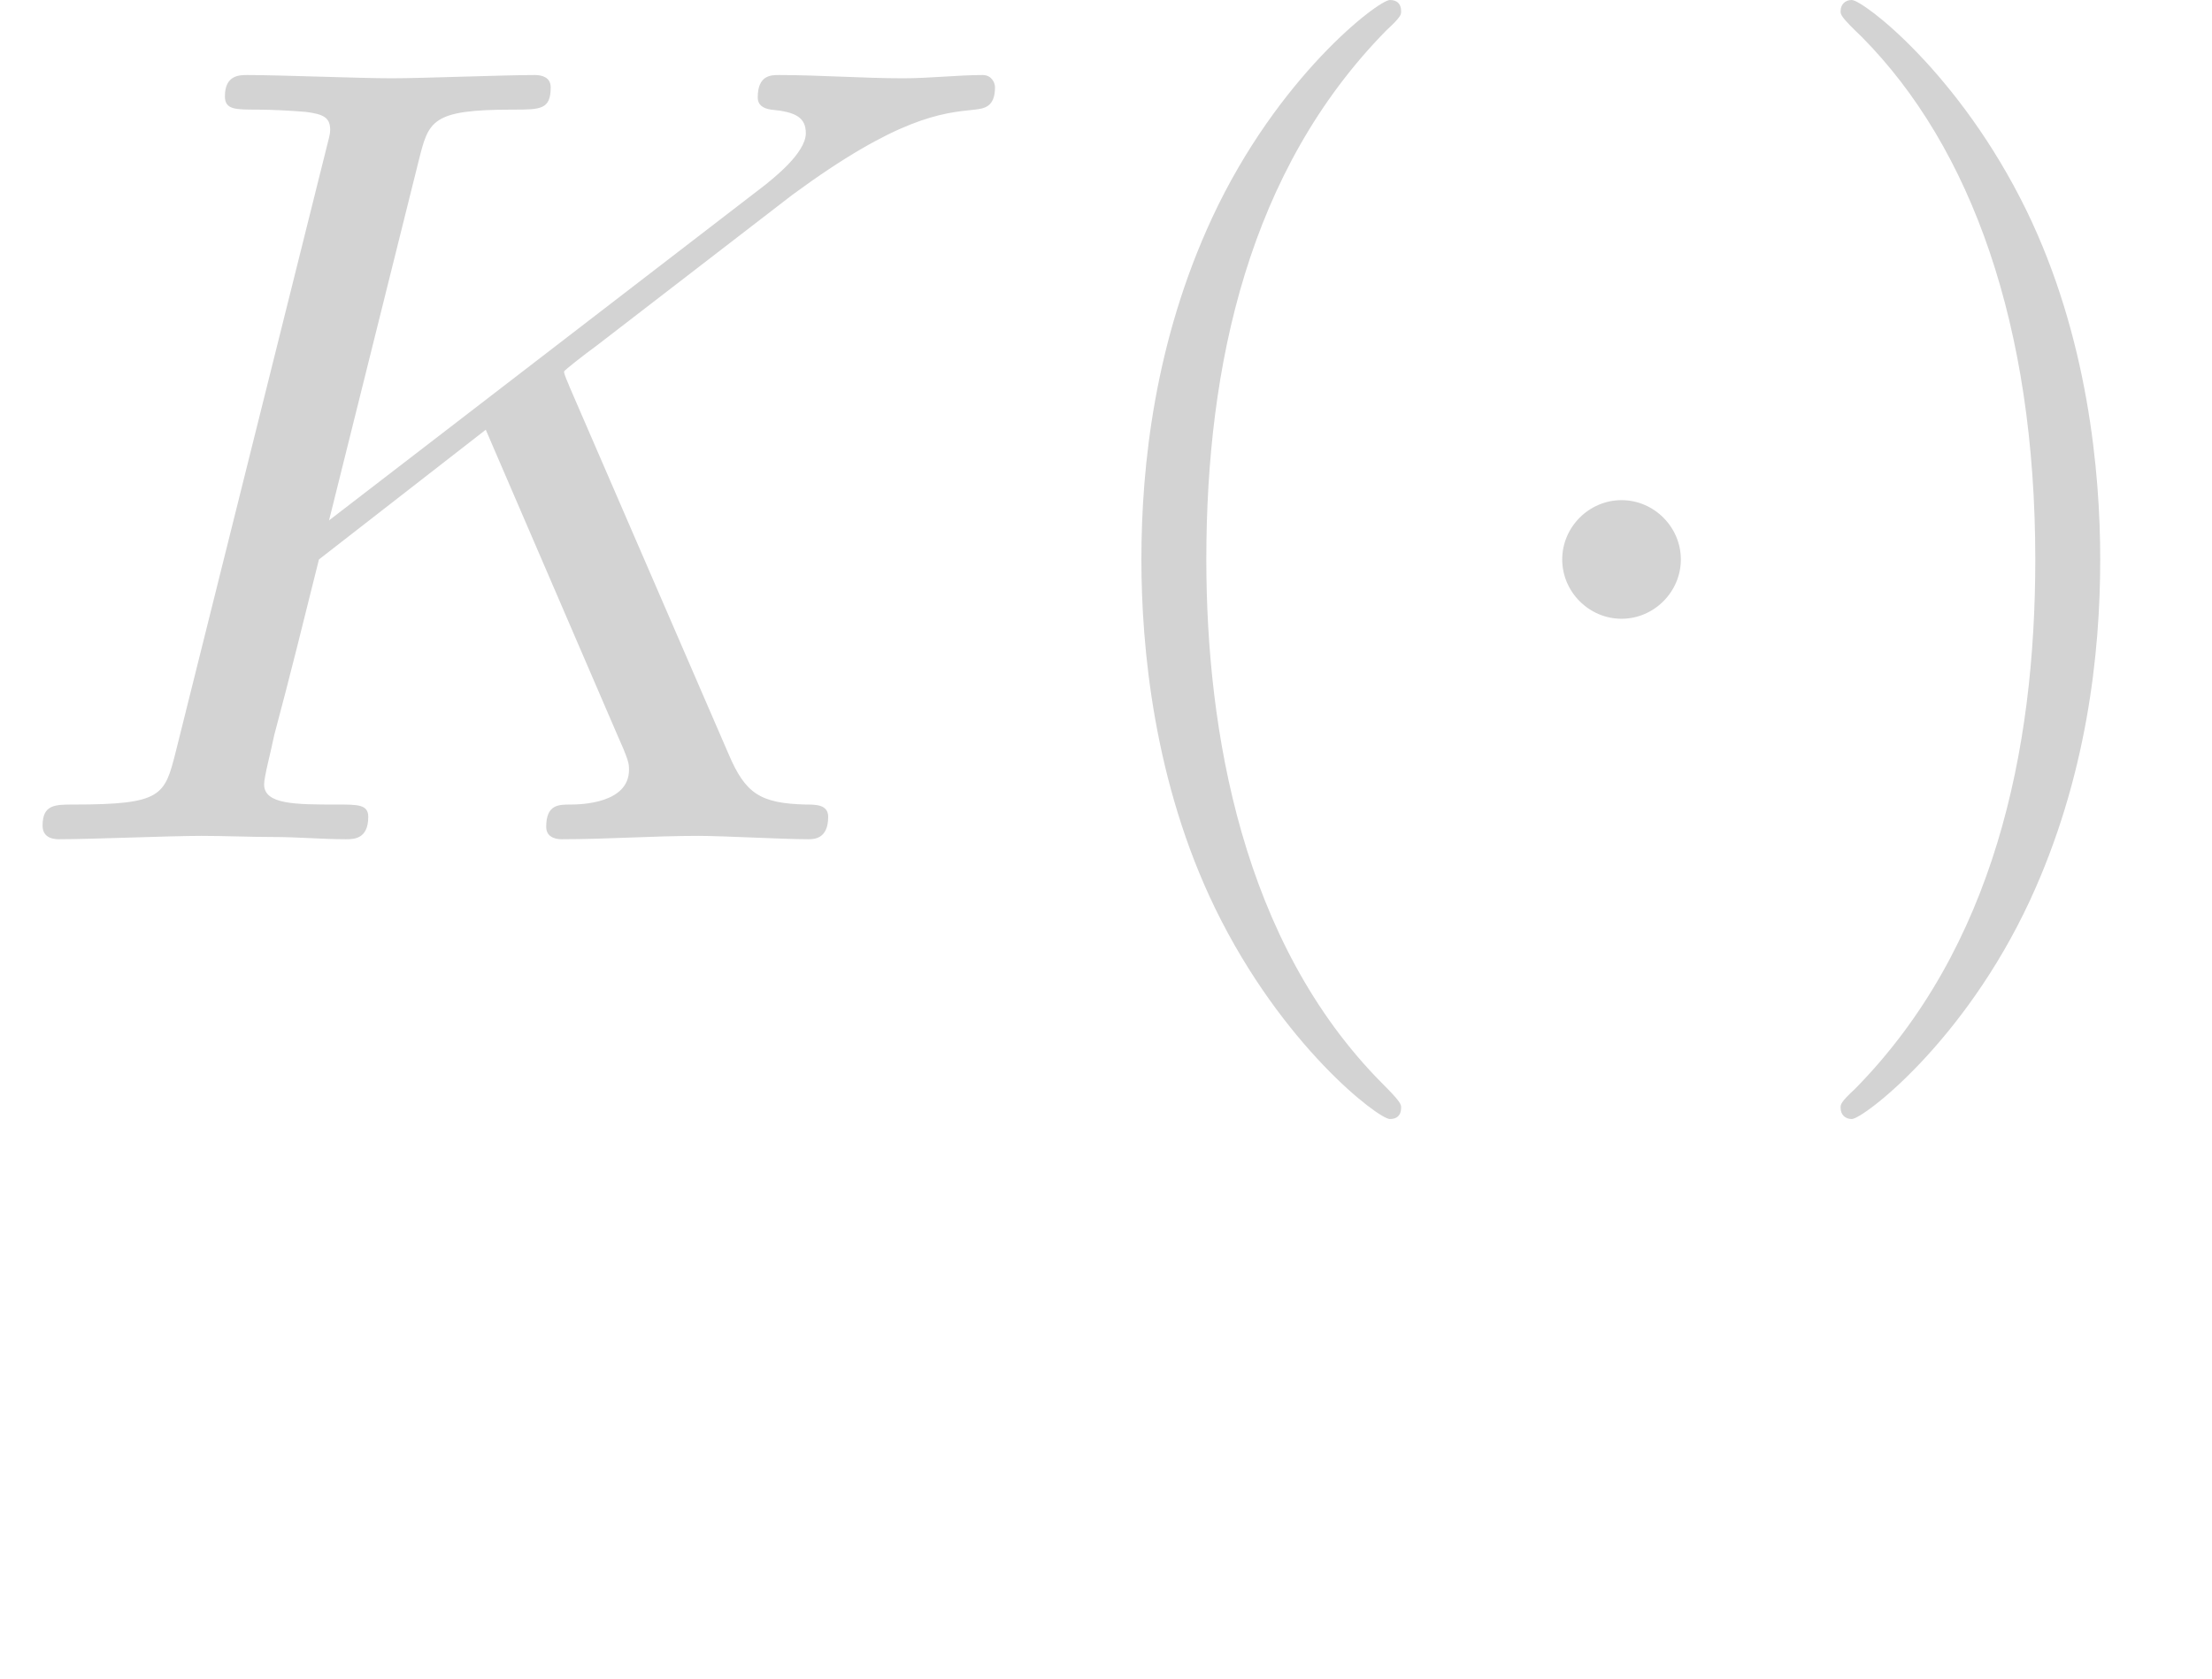
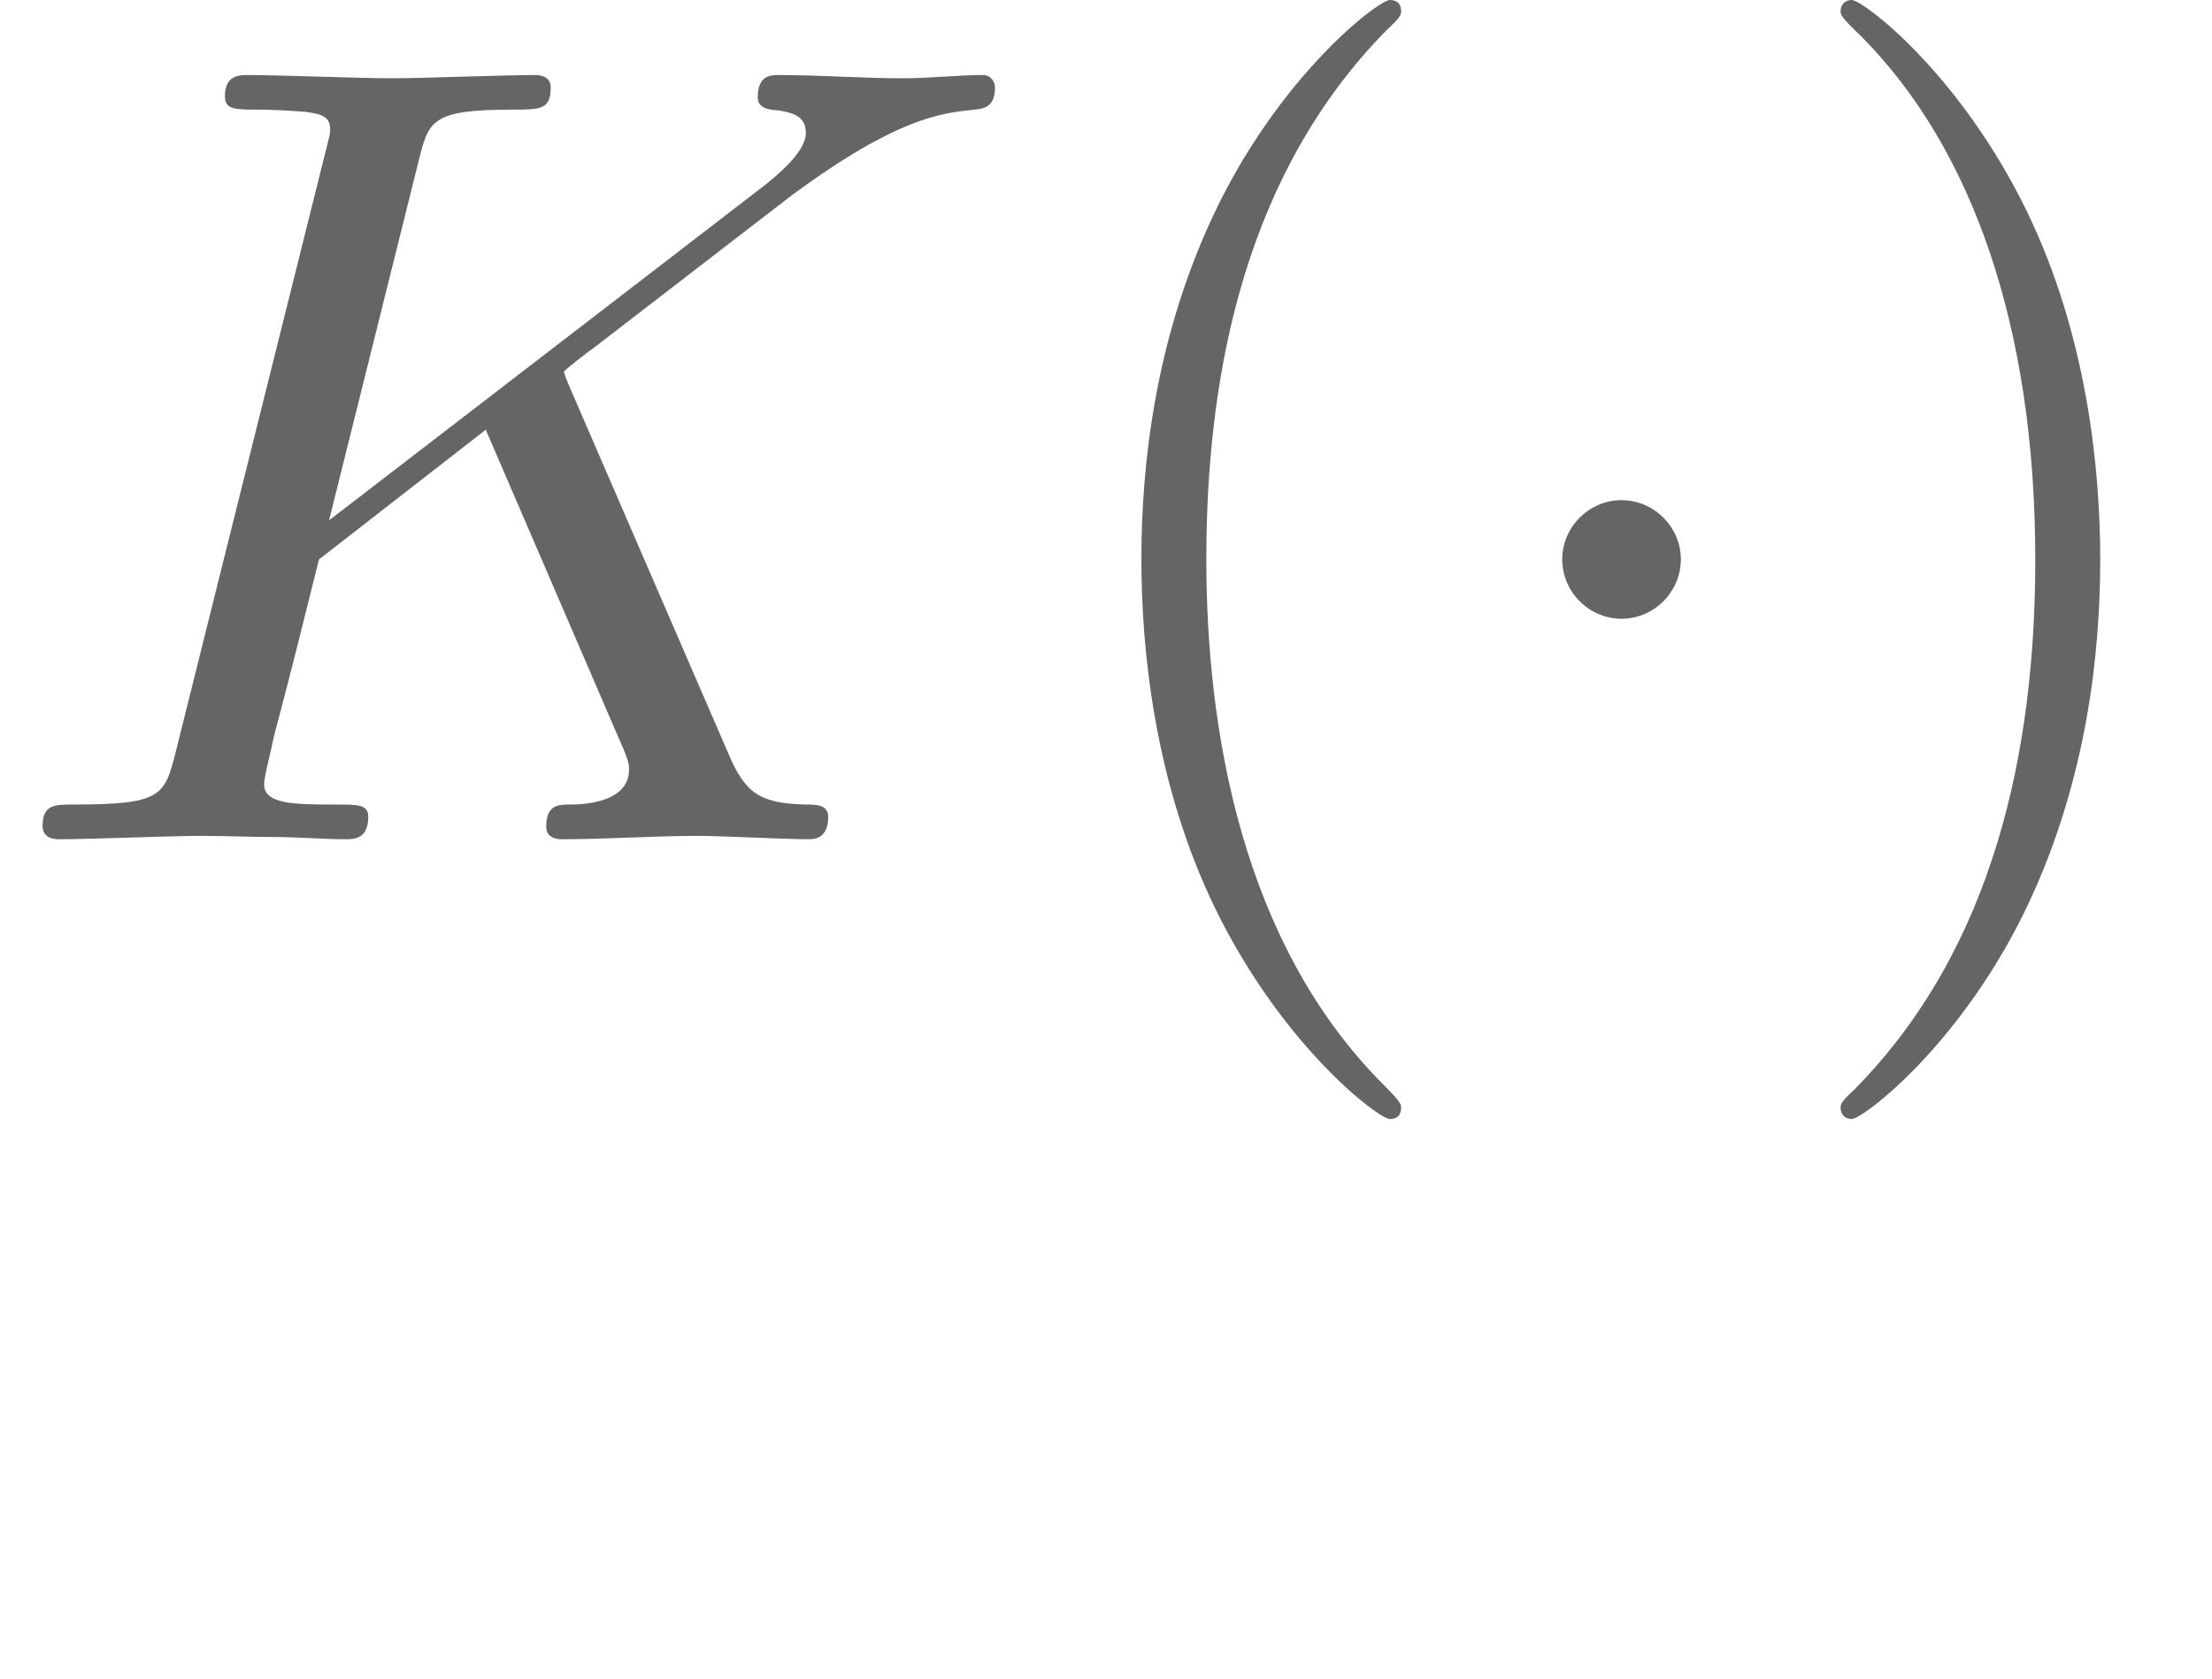
<svg xmlns="http://www.w3.org/2000/svg" xmlns:ns1="http://github.com/leegao/readme2tex/" xmlns:xlink="http://www.w3.org/1999/xlink" height="14.944pt" ns1:offset="2.4906600000000054" version="1.1" viewBox="-52.075 -69.509 19.69 14.944" width="19.69pt">
  <defs>
    <path d="M3.298 2.391C3.298 2.361 3.298 2.341 3.128 2.172C1.883 0.917 1.564 -0.966 1.564 -2.491C1.564 -4.224 1.943 -5.958 3.168 -7.203C3.298 -7.323 3.298 -7.342 3.298 -7.372C3.298 -7.442 3.258 -7.472 3.198 -7.472C3.098 -7.472 2.202 -6.795 1.614 -5.529C1.106 -4.433 0.986 -3.328 0.986 -2.491C0.986 -1.714 1.096 -0.508 1.644 0.618C2.242 1.843 3.098 2.491 3.198 2.491C3.258 2.491 3.298 2.461 3.298 2.391Z" id="g2-40" />
    <path d="M2.879 -2.491C2.879 -3.268 2.77 -4.473 2.222 -5.599C1.624 -6.824 0.767 -7.472 0.667 -7.472C0.608 -7.472 0.568 -7.432 0.568 -7.372C0.568 -7.342 0.568 -7.323 0.757 -7.143C1.733 -6.157 2.301 -4.573 2.301 -2.491C2.301 -0.787 1.933 0.966 0.697 2.222C0.568 2.341 0.568 2.361 0.568 2.391C0.568 2.451 0.608 2.491 0.667 2.491C0.767 2.491 1.664 1.813 2.252 0.548C2.76 -0.548 2.879 -1.654 2.879 -2.491Z" id="g2-41" />
    <path d="M3.318 -0.757C3.357 -0.359 3.626 0.06 4.095 0.06C4.304 0.06 4.912 -0.08 4.912 -0.887V-1.445H4.663V-0.887C4.663 -0.309 4.413 -0.249 4.304 -0.249C3.975 -0.249 3.935 -0.697 3.935 -0.747V-2.74C3.935 -3.158 3.935 -3.547 3.577 -3.915C3.188 -4.304 2.69 -4.463 2.212 -4.463C1.395 -4.463 0.707 -3.995 0.707 -3.337C0.707 -3.039 0.907 -2.869 1.166 -2.869C1.445 -2.869 1.624 -3.068 1.624 -3.328C1.624 -3.447 1.574 -3.776 1.116 -3.786C1.385 -4.134 1.873 -4.244 2.192 -4.244C2.68 -4.244 3.248 -3.856 3.248 -2.969V-2.6C2.74 -2.57 2.042 -2.54 1.415 -2.242C0.667 -1.903 0.418 -1.385 0.418 -0.946C0.418 -0.139 1.385 0.11 2.012 0.11C2.67 0.11 3.128 -0.289 3.318 -0.757ZM3.248 -2.391V-1.395C3.248 -0.448 2.531 -0.11 2.082 -0.11C1.594 -0.11 1.186 -0.458 1.186 -0.956C1.186 -1.504 1.604 -2.331 3.248 -2.391Z" id="g2-97" />
    <path d="M5.071 -4.025C5.061 -4.055 5.021 -4.134 5.021 -4.164C5.021 -4.174 5.2 -4.314 5.31 -4.394L7.054 -5.738C7.99 -6.426 8.379 -6.466 8.677 -6.496C8.757 -6.506 8.857 -6.516 8.857 -6.695C8.857 -6.735 8.827 -6.804 8.747 -6.804C8.528 -6.804 8.279 -6.775 8.04 -6.775C7.681 -6.775 7.293 -6.804 6.934 -6.804C6.864 -6.804 6.745 -6.804 6.745 -6.605C6.745 -6.535 6.795 -6.506 6.864 -6.496C7.083 -6.476 7.173 -6.426 7.173 -6.286C7.173 -6.107 6.874 -5.878 6.814 -5.828L2.929 -2.839L3.726 -6.037C3.816 -6.396 3.836 -6.496 4.563 -6.496C4.812 -6.496 4.902 -6.496 4.902 -6.695C4.902 -6.785 4.822 -6.804 4.762 -6.804C4.483 -6.804 3.766 -6.775 3.487 -6.775C3.198 -6.775 2.491 -6.804 2.202 -6.804C2.132 -6.804 2.002 -6.804 2.002 -6.615C2.002 -6.496 2.092 -6.496 2.291 -6.496C2.421 -6.496 2.6 -6.486 2.72 -6.476C2.879 -6.456 2.939 -6.426 2.939 -6.316C2.939 -6.276 2.929 -6.247 2.899 -6.127L1.564 -0.777C1.465 -0.389 1.445 -0.309 0.658 -0.309C0.488 -0.309 0.379 -0.309 0.379 -0.12C0.379 0 0.498 0 0.528 0C0.807 0 1.514 -0.03 1.793 -0.03C2.002 -0.03 2.222 -0.02 2.431 -0.02C2.65 -0.02 2.869 0 3.078 0C3.148 0 3.278 0 3.278 -0.199C3.278 -0.309 3.188 -0.309 2.999 -0.309C2.63 -0.309 2.351 -0.309 2.351 -0.488C2.351 -0.558 2.411 -0.777 2.441 -0.927C2.58 -1.445 2.71 -1.973 2.839 -2.491L4.324 -3.646L5.479 -0.966C5.599 -0.697 5.599 -0.677 5.599 -0.618C5.599 -0.319 5.171 -0.309 5.081 -0.309C4.971 -0.309 4.862 -0.309 4.862 -0.11C4.862 0 4.981 0 5.001 0C5.4 0 5.818 -0.03 6.217 -0.03C6.436 -0.03 6.974 0 7.193 0C7.243 0 7.372 0 7.372 -0.199C7.372 -0.309 7.263 -0.309 7.173 -0.309C6.765 -0.319 6.635 -0.408 6.486 -0.757L5.071 -4.025Z" id="g1-75" />
    <path d="M1.913 -2.491C1.913 -2.78 1.674 -3.019 1.385 -3.019S0.857 -2.78 0.857 -2.491S1.096 -1.963 1.385 -1.963S1.913 -2.202 1.913 -2.491Z" id="g0-1" />
  </defs>
-   <g fill-opacity="1.0" id="page1" fill="#D3D3D3">
+   <g fill-opacity="1.0" id="page1" fill="#656565">
    <use x="-52.075" y="-62.037" xlink:href="#g1-75" />
    <use x="-42.901" y="-62.037" xlink:href="#g2-40" />
    <use x="-39.026" y="-62.037" xlink:href="#g0-1" />
    <use x="-36.259" y="-62.037" xlink:href="#g2-41" />
  </g>
</svg>
